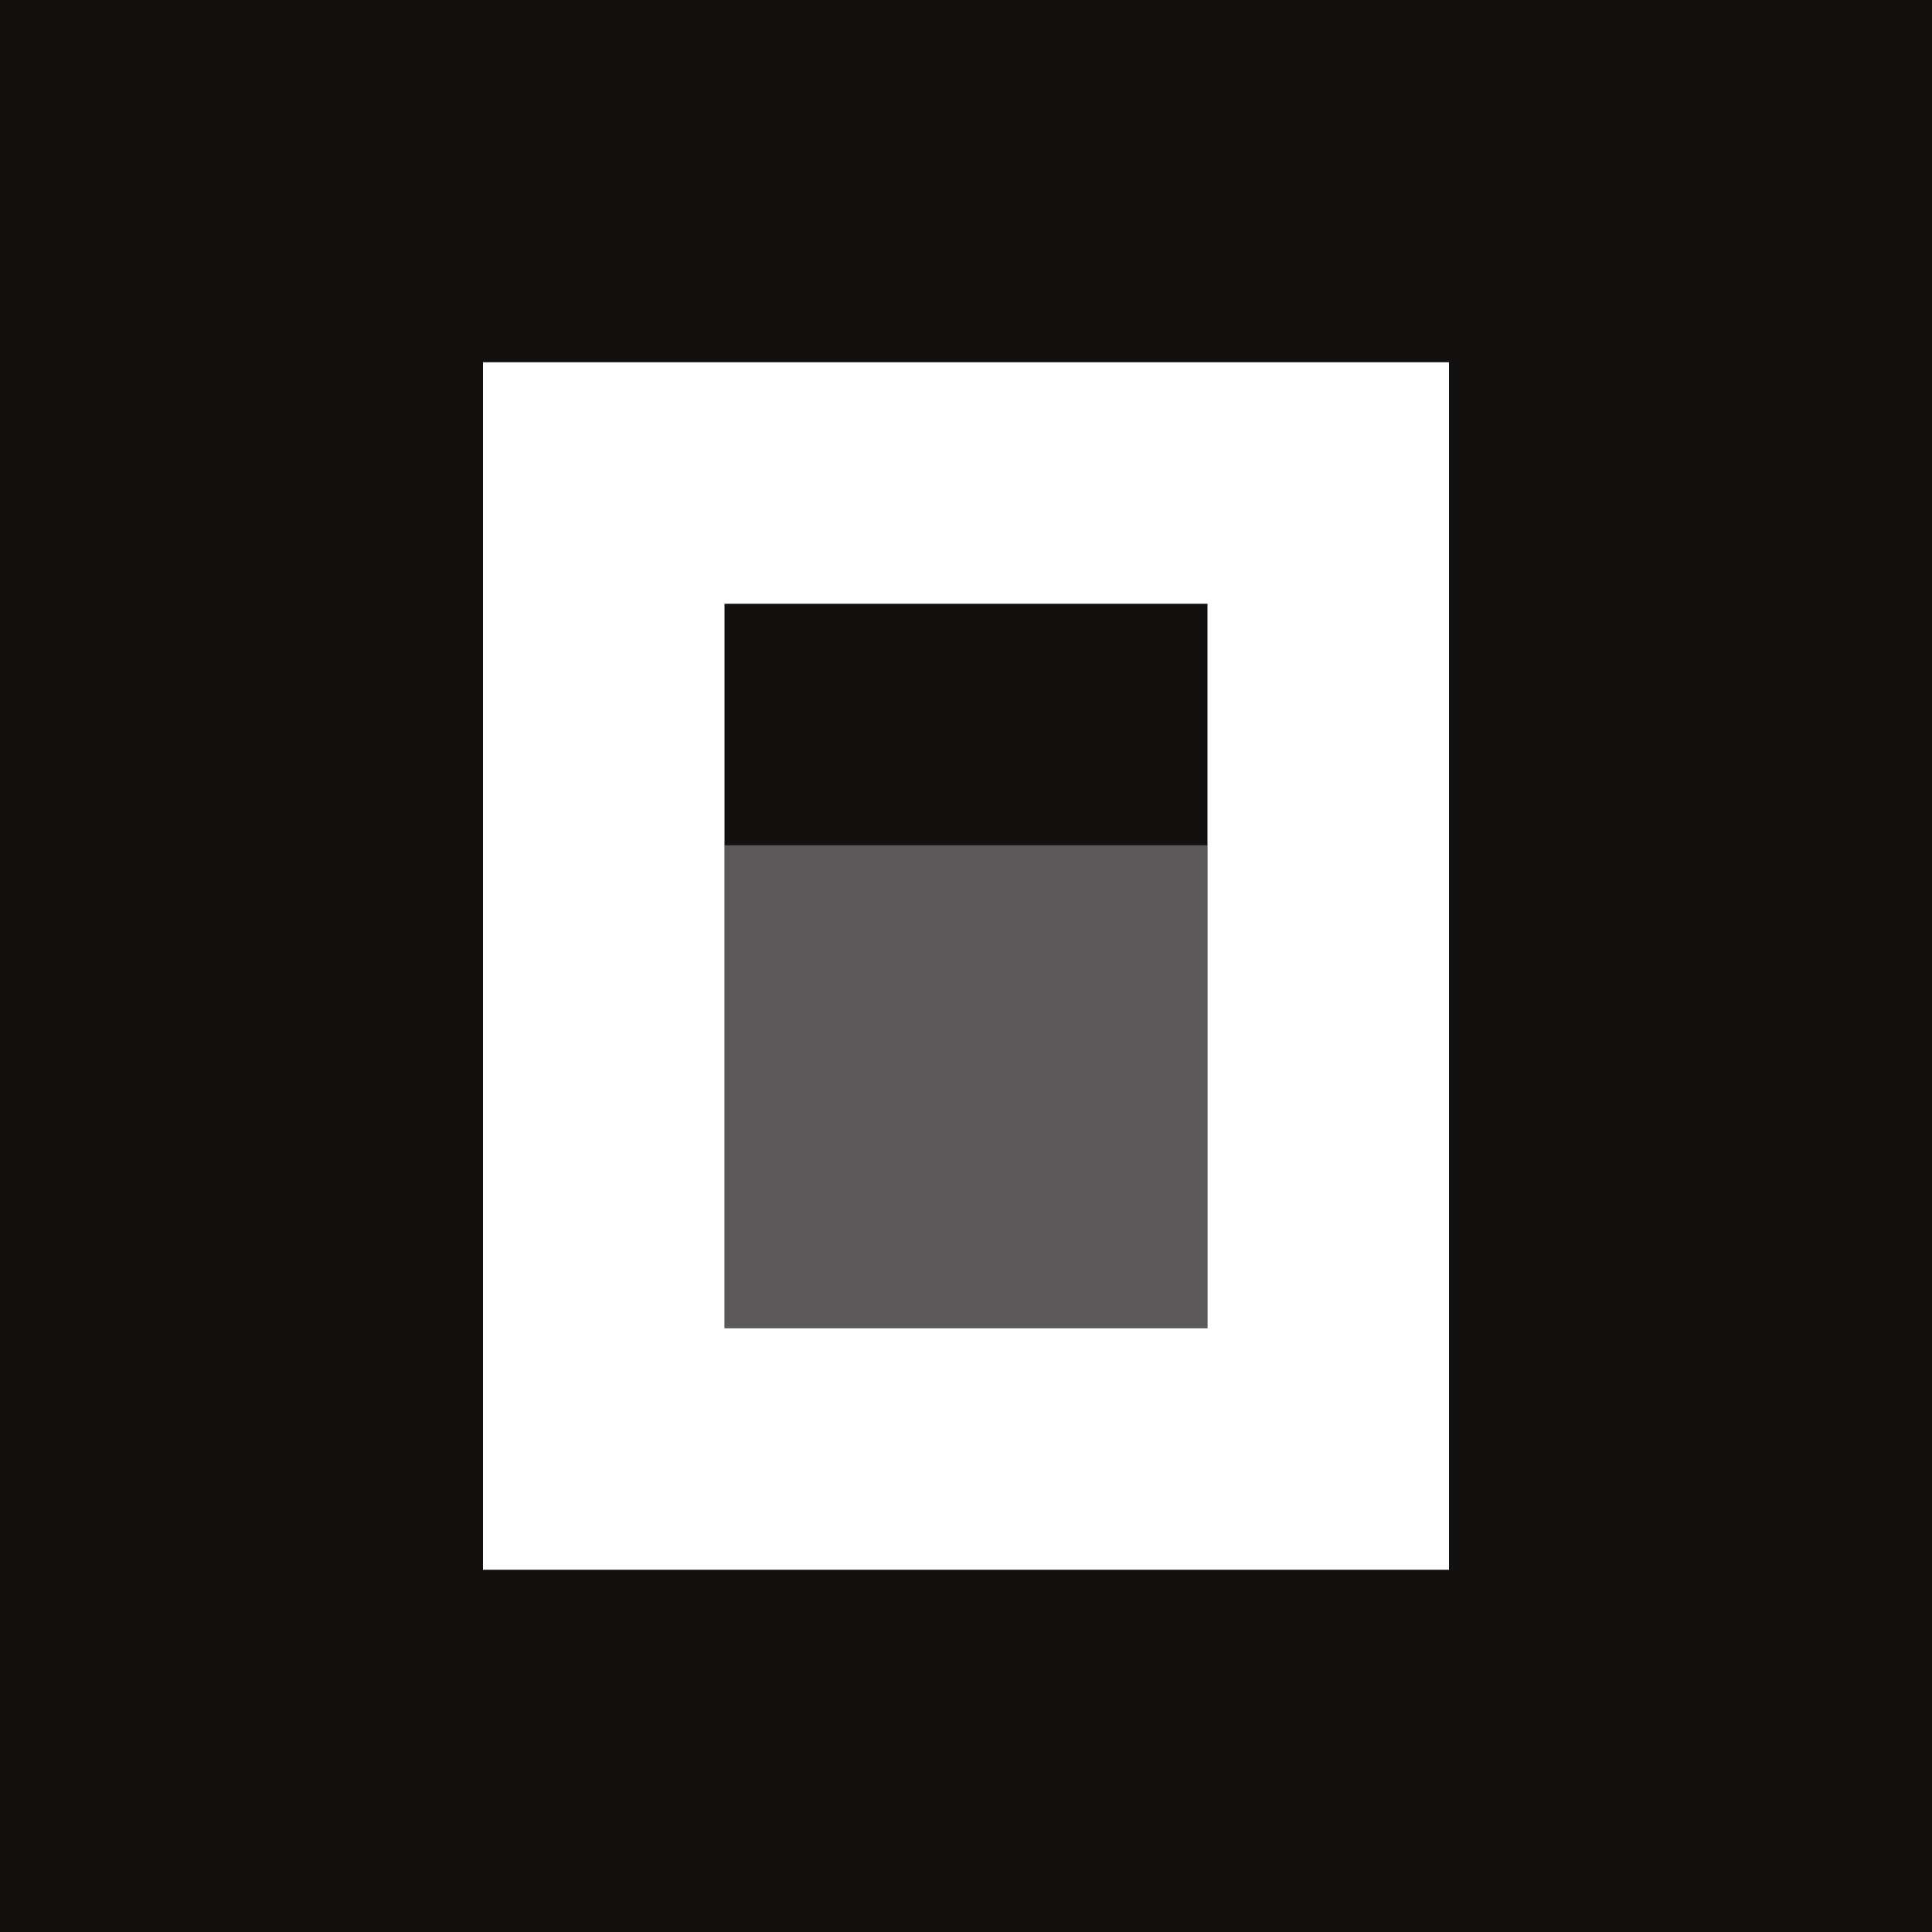
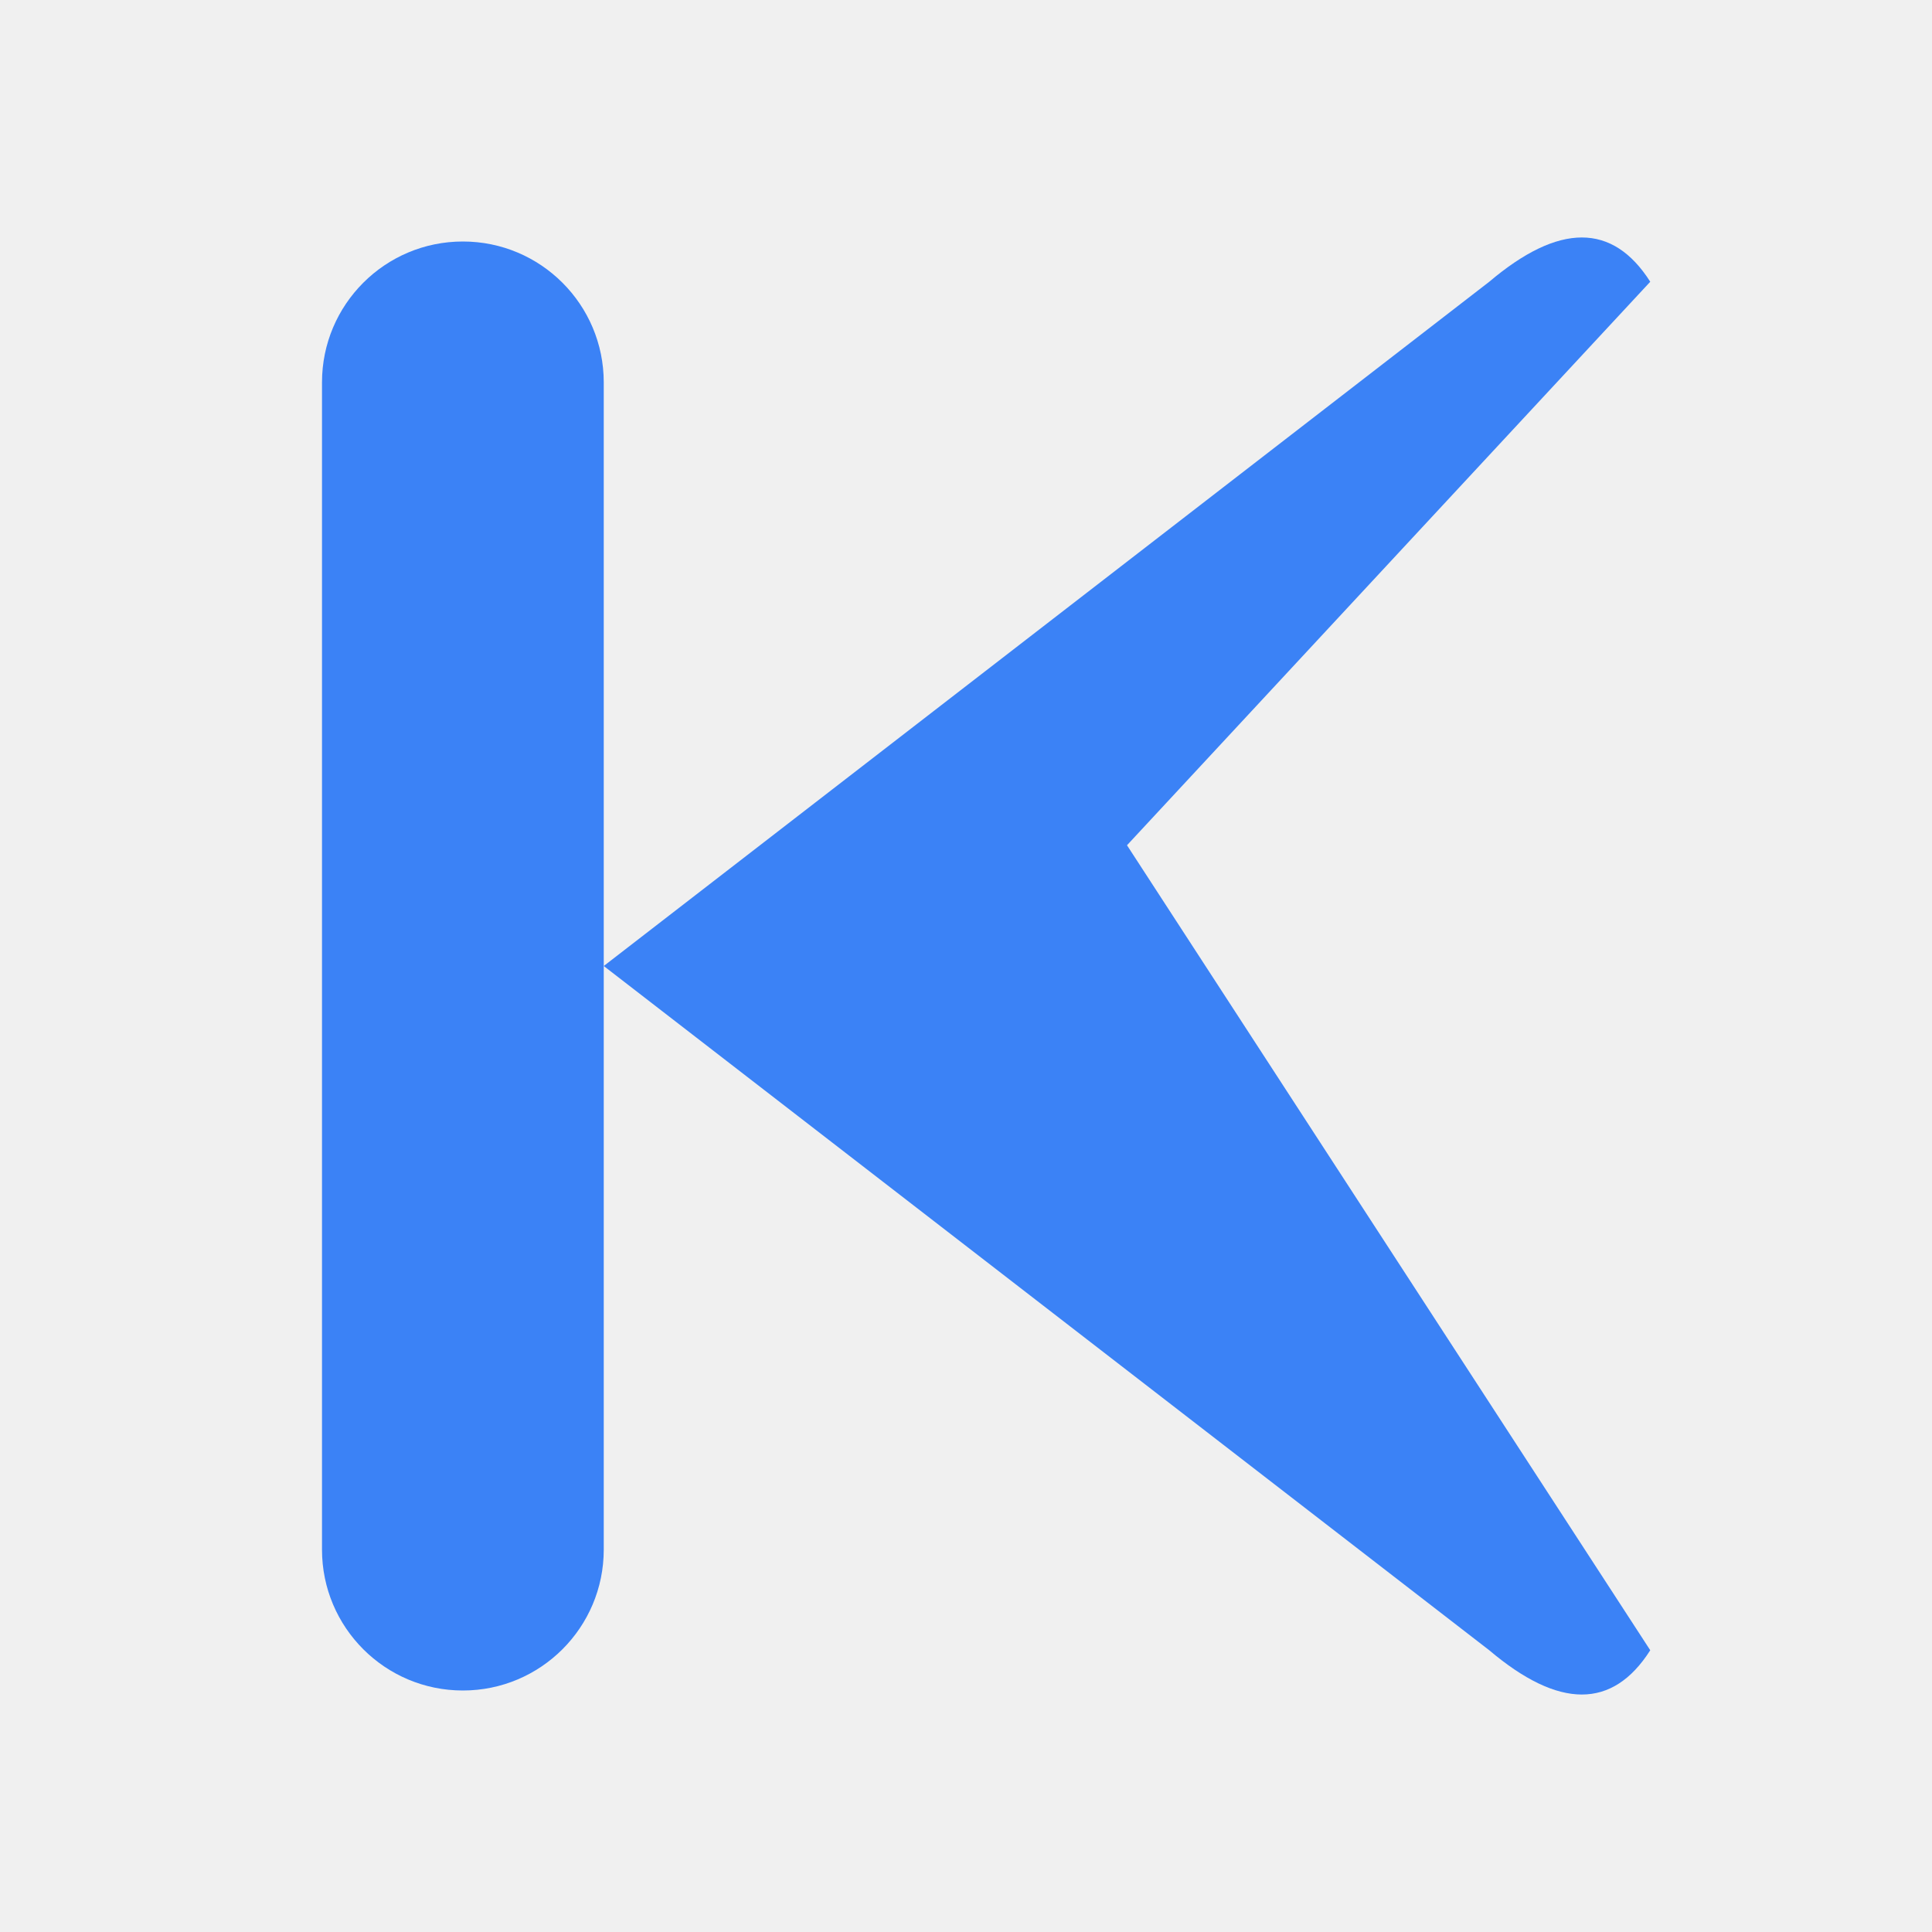
- <svg xmlns="http://www.w3.org/2000/svg" version="1.1" width="512" height="512">
-   <svg width="512" height="512" viewBox="0 0 512 512" fill="none">
-     <rect width="512" height="512" fill="#131010" />
-     <path d="M320 224V352H192V224H320Z" fill="#5A5858" />
-     <path fill-rule="evenodd" clip-rule="evenodd" d="M384 416H128V96H384V416ZM320 160H192V352H320V160Z" fill="white" />
-   </svg>
-   <style>@media (prefers-color-scheme: light) { :root { filter: none; } }
- @media (prefers-color-scheme: dark) { :root { filter: none; } }
- </style>
+ <svg xmlns="http://www.w3.org/2000/svg" width="512" height="512" viewBox="0 0 24 24" fill="none">
+   <rect x="4" y="3" width="3.5" height="18" rx="1.75" fill="#3b82f6" />
+   <path d="M7.5 12 L18.5 3.5 Q19.8 2.4 20.5 3.5 L14 10.5 L20.5 20.5 Q19.8 21.6 18.5 20.5 L7.5 12Z" fill="#3b82f6" />
</svg>
